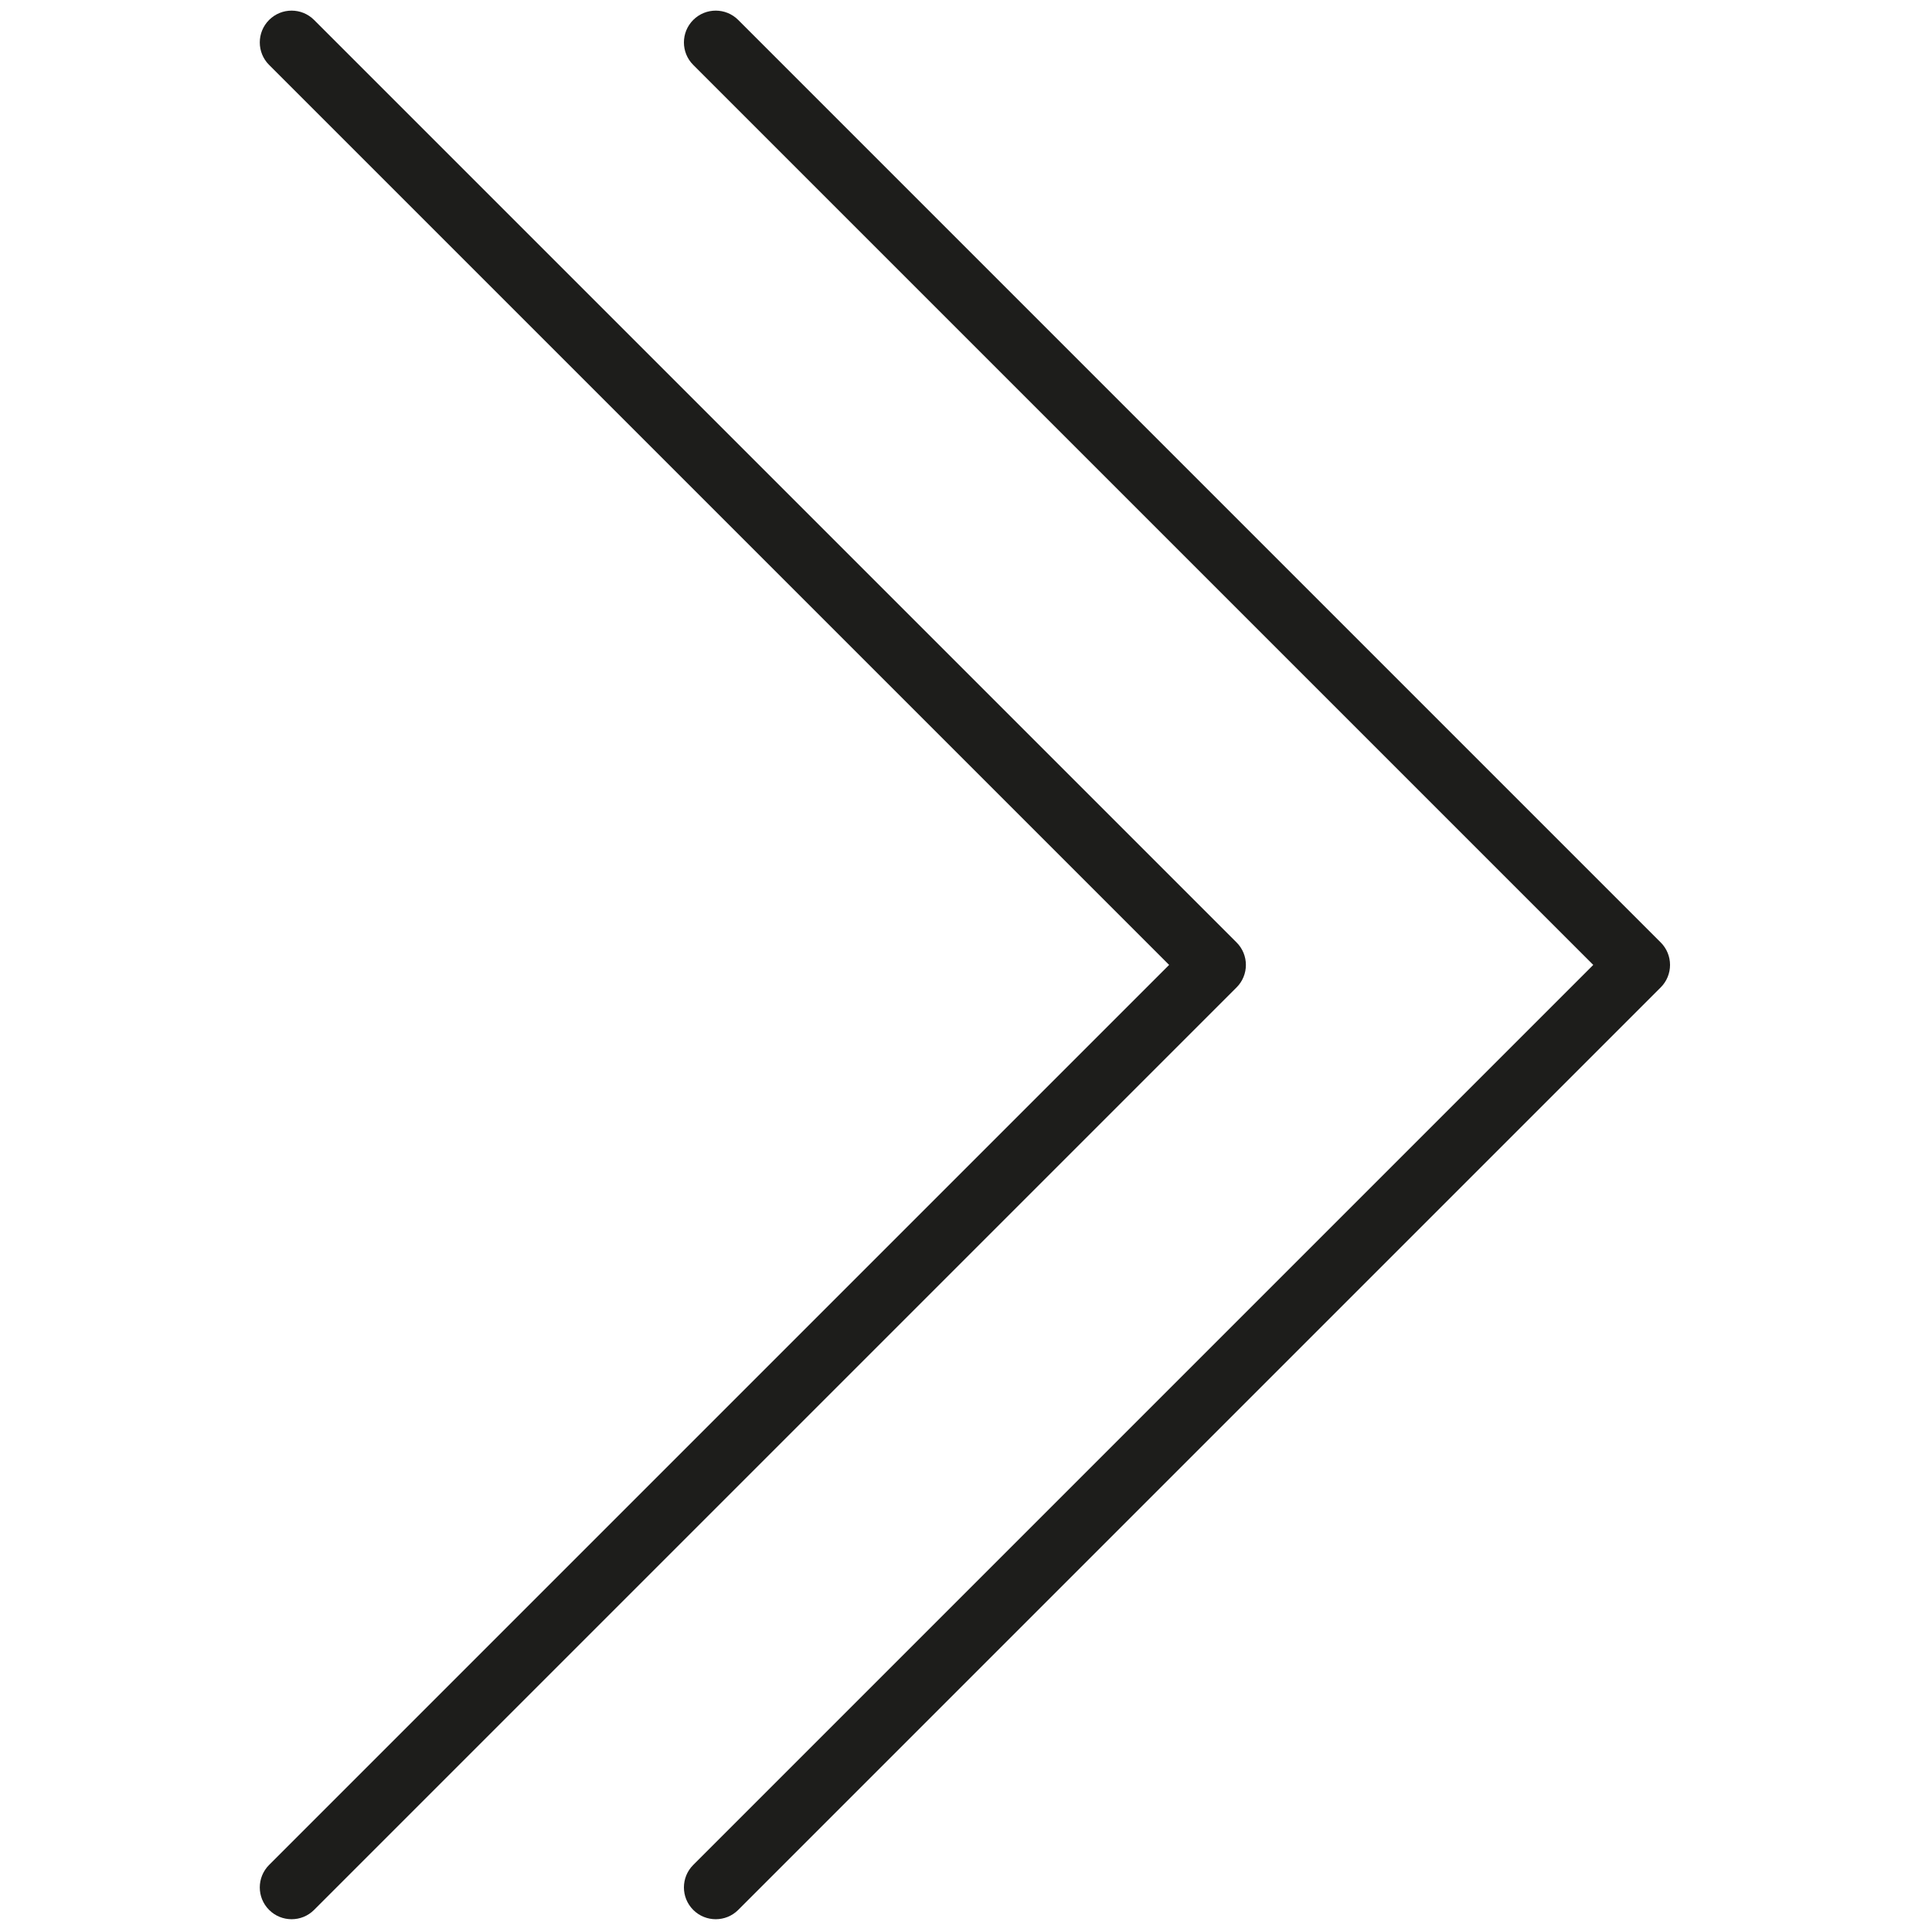
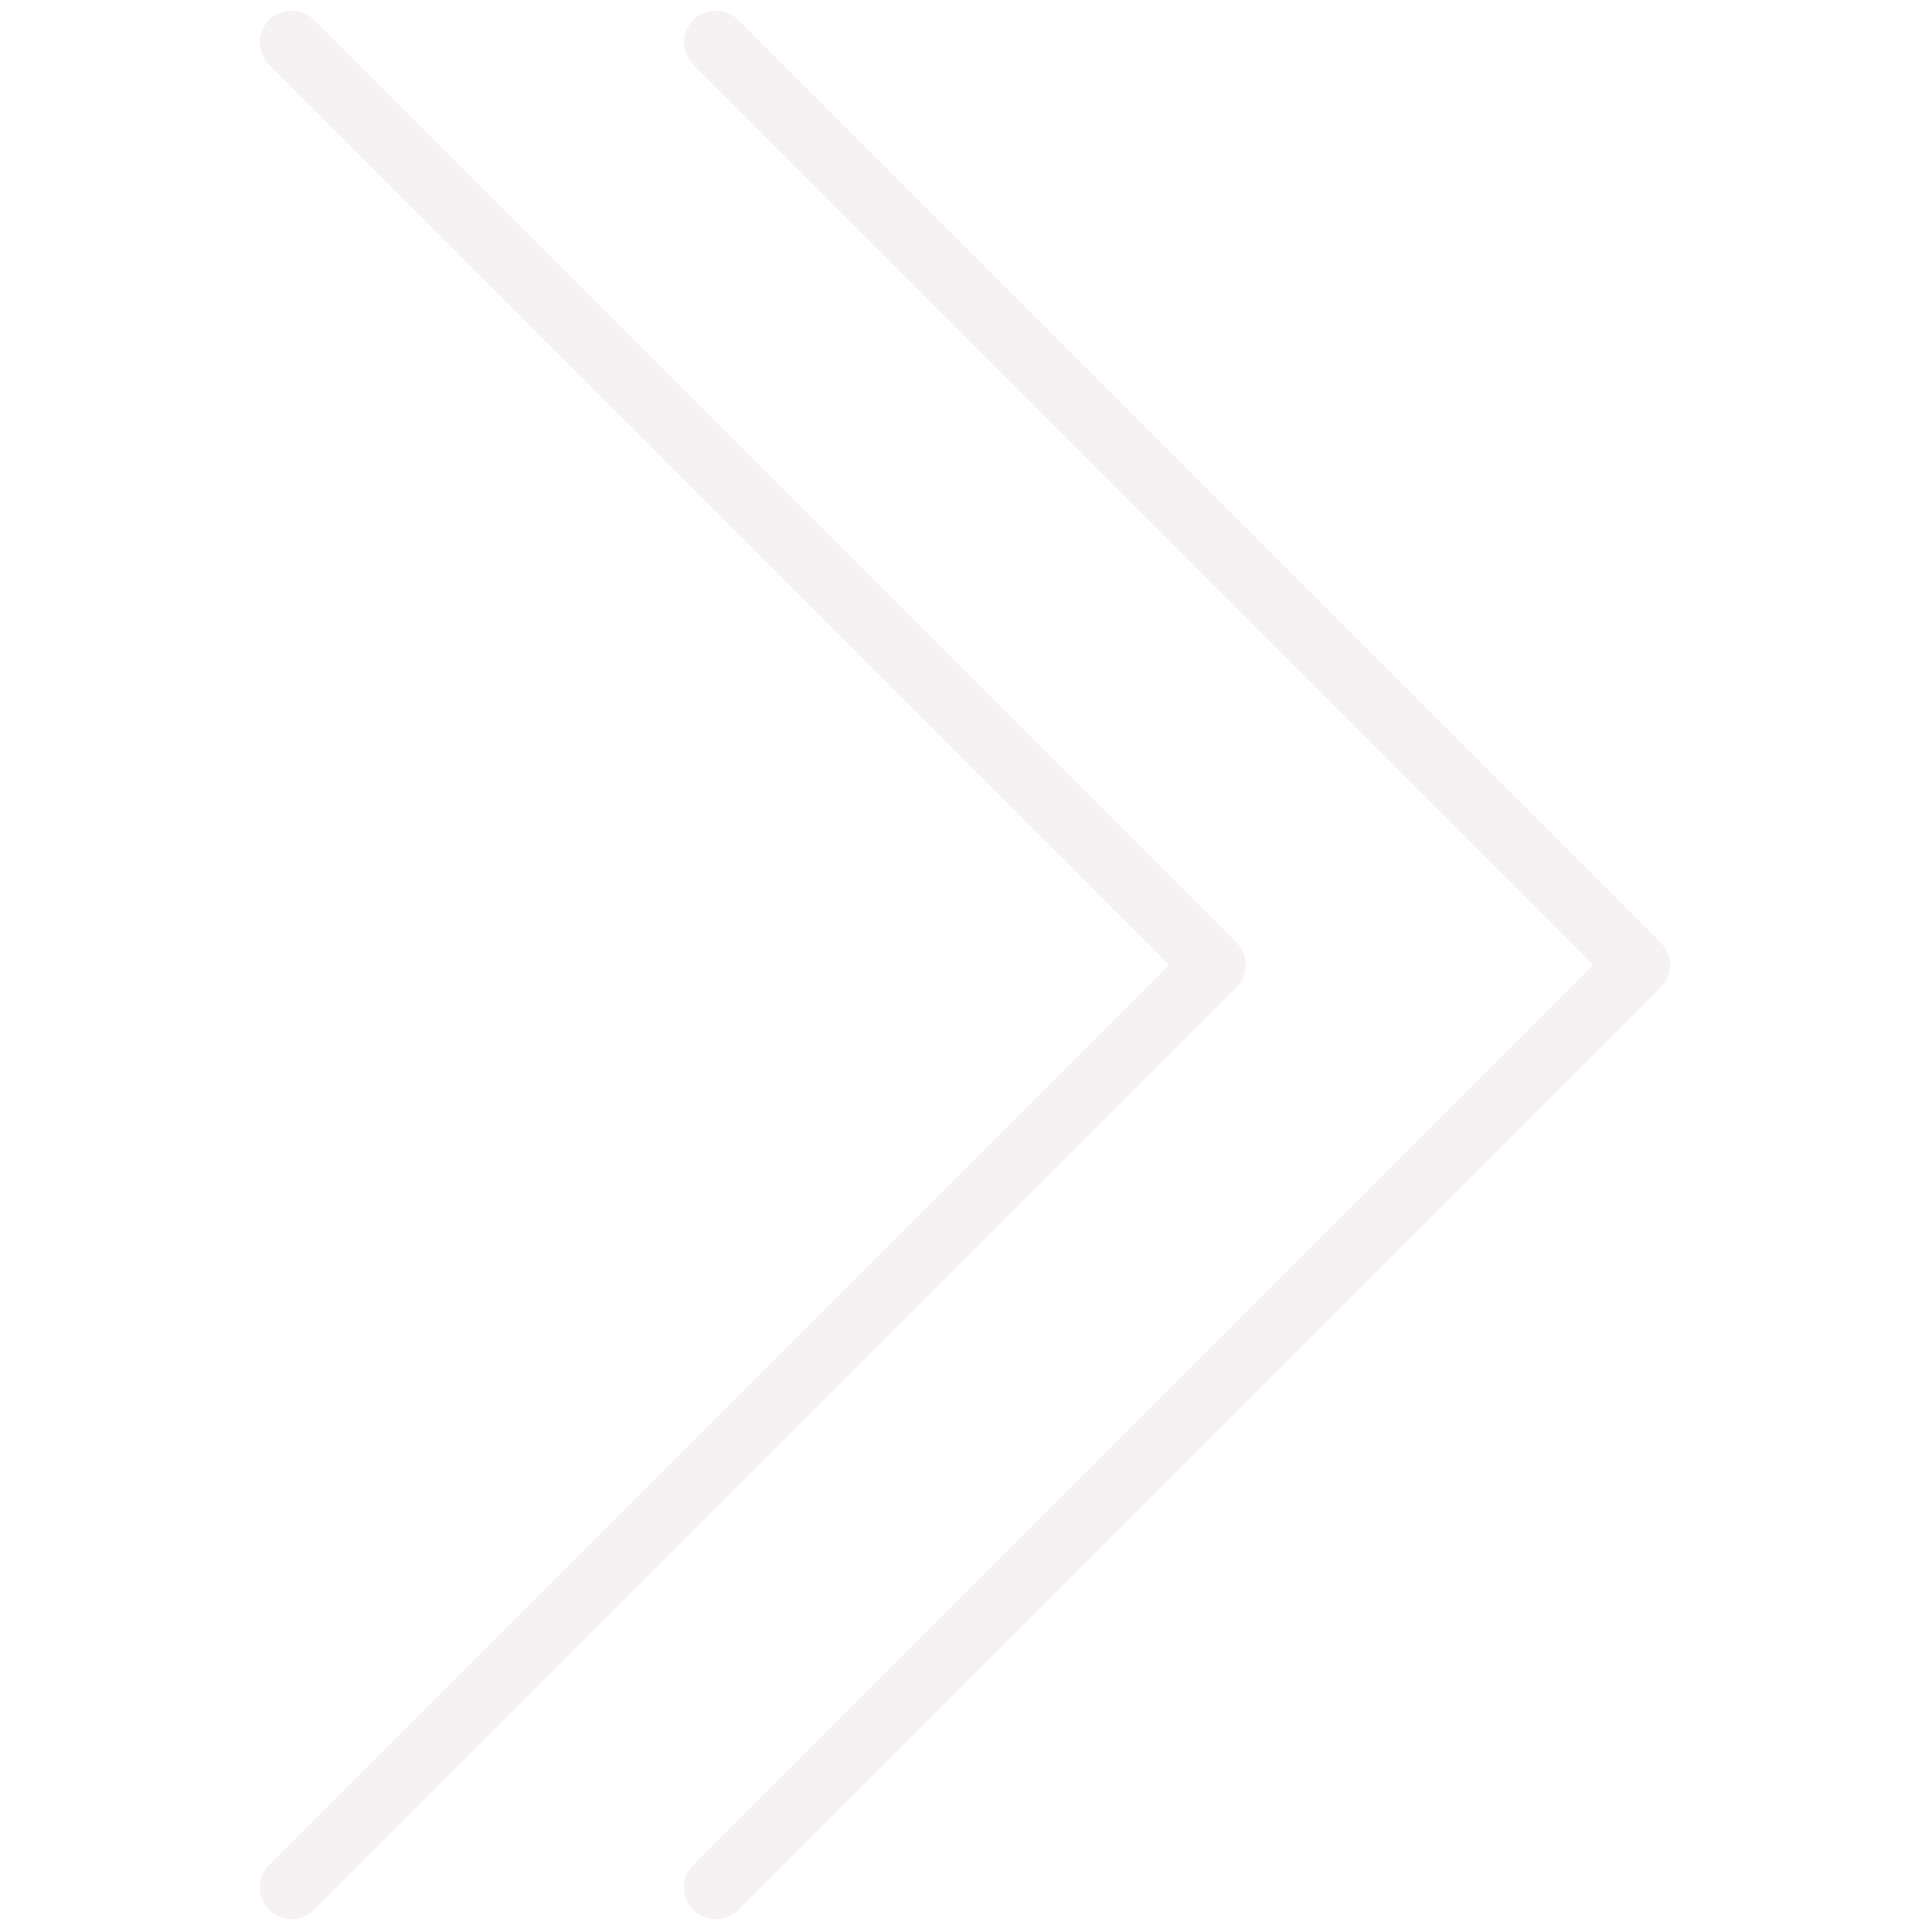
<svg xmlns="http://www.w3.org/2000/svg" version="1.1" width="256" height="256" viewBox="0 0 256 256" xml:space="preserve">
  <defs>
</defs>
-   <g style="stroke: none; stroke-width: 0; stroke-dasharray: none; stroke-linecap: butt; stroke-linejoin: miter; stroke-miterlimit: 10; fill: none; fill-rule: nonzero; opacity: 1;" transform="translate(1.406593 1.406593) scale(2.81 2.81)">
-     <path d="M 33.25 90 c -0.384 0 -0.768 -0.146 -1.061 -0.439 c -0.586 -0.586 -0.586 -1.535 0 -2.121 L 74.629 45 L 32.189 2.561 c -0.586 -0.585 -0.586 -1.536 0 -2.121 c 0.586 -0.586 1.535 -0.586 2.121 0 l 43.5 43.5 c 0.586 0.585 0.586 1.536 0 2.121 l -43.5 43.5 C 34.018 89.854 33.634 90 33.25 90 z" style="stroke: none; stroke-width: 1; stroke-dasharray: none; stroke-linecap: butt; stroke-linejoin: miter; stroke-miterlimit: 10; fill: rgb(29,29,27); fill-rule: nonzero; opacity: 1;" transform=" matrix(1 0 0 1 0 0) " stroke-linecap="round" />
-     <path d="M 13.25 90 c -0.384 0 -0.768 -0.146 -1.061 -0.439 c -0.586 -0.586 -0.586 -1.535 0 -2.121 L 54.629 45 L 12.189 2.561 c -0.586 -0.585 -0.586 -1.536 0 -2.121 c 0.586 -0.586 1.535 -0.586 2.121 0 l 43.5 43.5 c 0.586 0.585 0.586 1.536 0 2.121 l -43.5 43.5 C 14.018 89.854 13.634 90 13.25 90 z" style="stroke: none; stroke-width: 1; stroke-dasharray: none; stroke-linecap: butt; stroke-linejoin: miter; stroke-miterlimit: 10; fill: rgb(29,29,27); fill-rule: nonzero; opacity: 1;" transform=" matrix(1 0 0 1 0 0) " stroke-linecap="round" />
+   <g style="stroke: none; stroke-width: 0; stroke-dasharray: none; stroke-linecap: butt; stroke-linejoin: miter; stroke-miterlimit: 10; fill-rule: nonzero; opacity: 1;" transform="translate(1.406593 1.406593) scale(2.81 2.81)">
+     <path d="M 33.25 90 c -0.384 0 -0.768 -0.146 -1.061 -0.439 c -0.586 -0.586 -0.586 -1.535 0 -2.121 L 74.629 45 L 32.189 2.561 c -0.586 -0.585 -0.586 -1.536 0 -2.121 c 0.586 -0.586 1.535 -0.586 2.121 0 l 43.5 43.5 c 0.586 0.585 0.586 1.536 0 2.121 l -43.5 43.5 C 34.018 89.854 33.634 90 33.25 90 z" style="stroke: none; stroke-width: 1; stroke-dasharray: none; stroke-linecap: butt; stroke-linejoin: miter; stroke-miterlimit: 10; fill: #f6f2f3ff; fill-rule: nonzero; opacity: 1;" transform=" matrix(1 0 0 1 0 0) " stroke-linecap="round" />
+     <path d="M 13.25 90 c -0.384 0 -0.768 -0.146 -1.061 -0.439 c -0.586 -0.586 -0.586 -1.535 0 -2.121 L 54.629 45 L 12.189 2.561 c -0.586 -0.585 -0.586 -1.536 0 -2.121 c 0.586 -0.586 1.535 -0.586 2.121 0 l 43.5 43.5 c 0.586 0.585 0.586 1.536 0 2.121 l -43.5 43.5 C 14.018 89.854 13.634 90 13.25 90 z" style="stroke: none; stroke-width: 1; stroke-dasharray: none; stroke-linecap: butt; stroke-linejoin: miter; stroke-miterlimit: 10; fill: #f6f2f3ff; fill-rule: nonzero; opacity: 1;" transform=" matrix(1 0 0 1 0 0) " stroke-linecap="round" />
  </g>
</svg>
